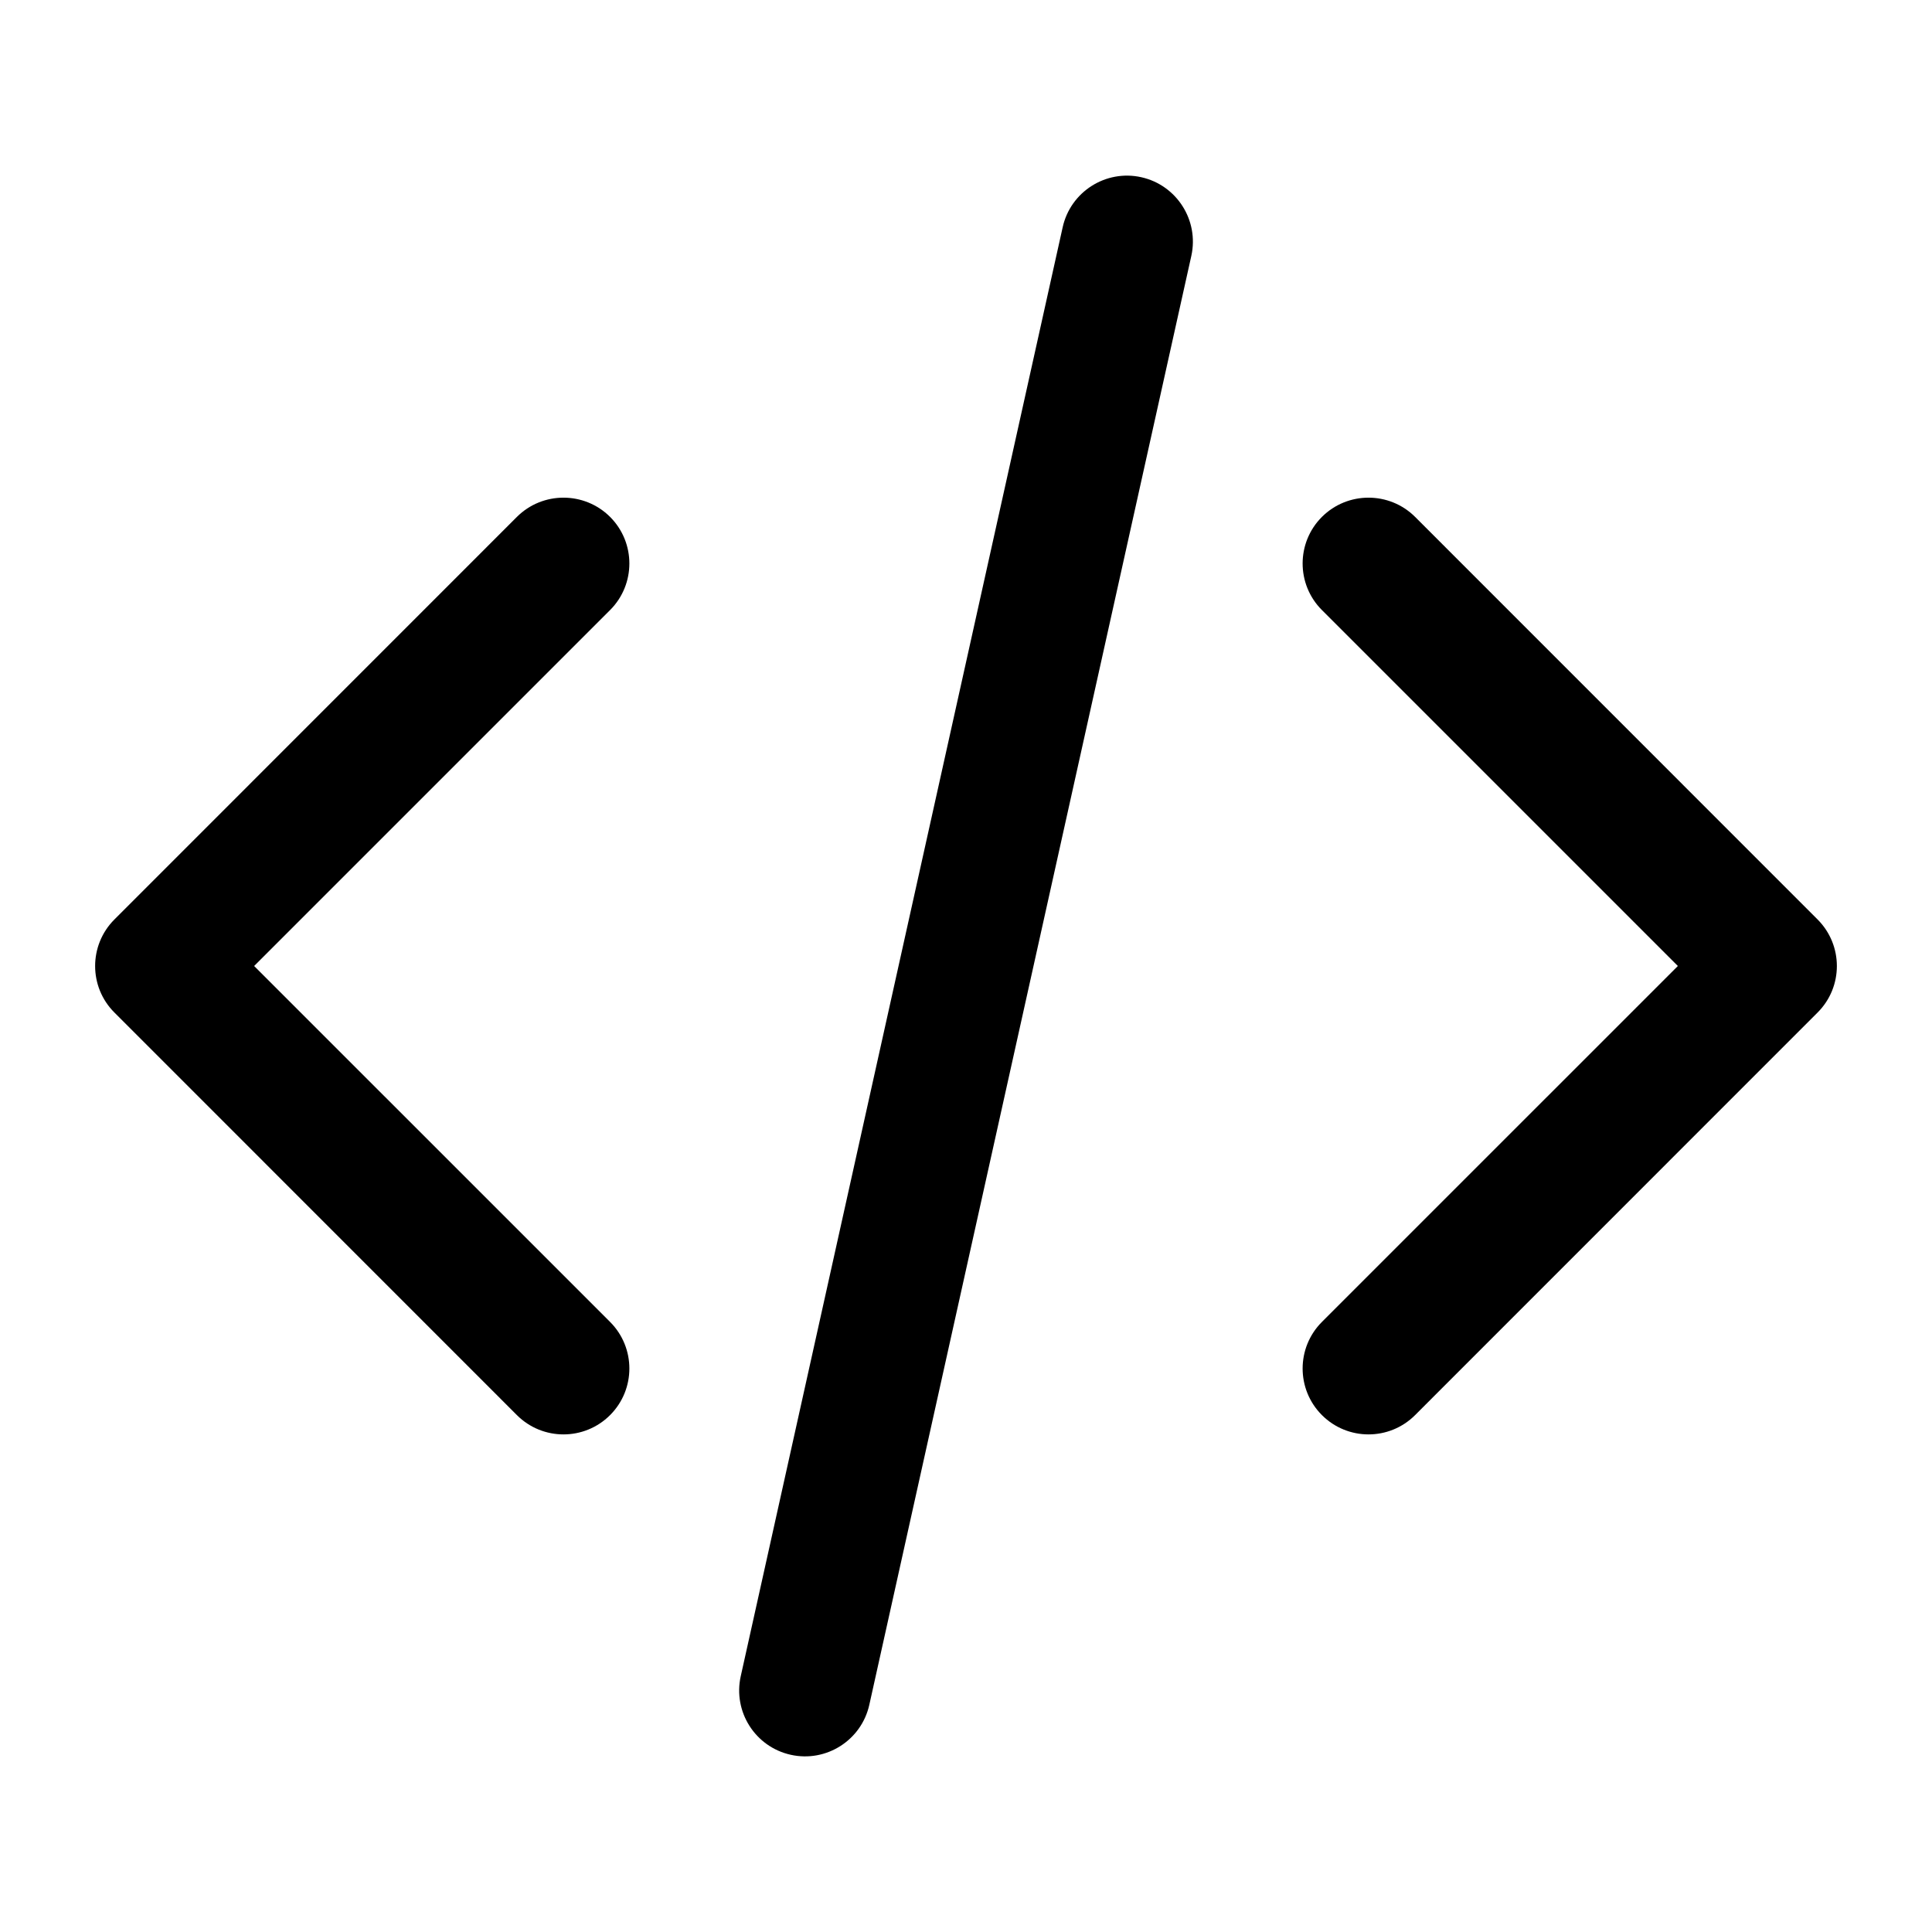
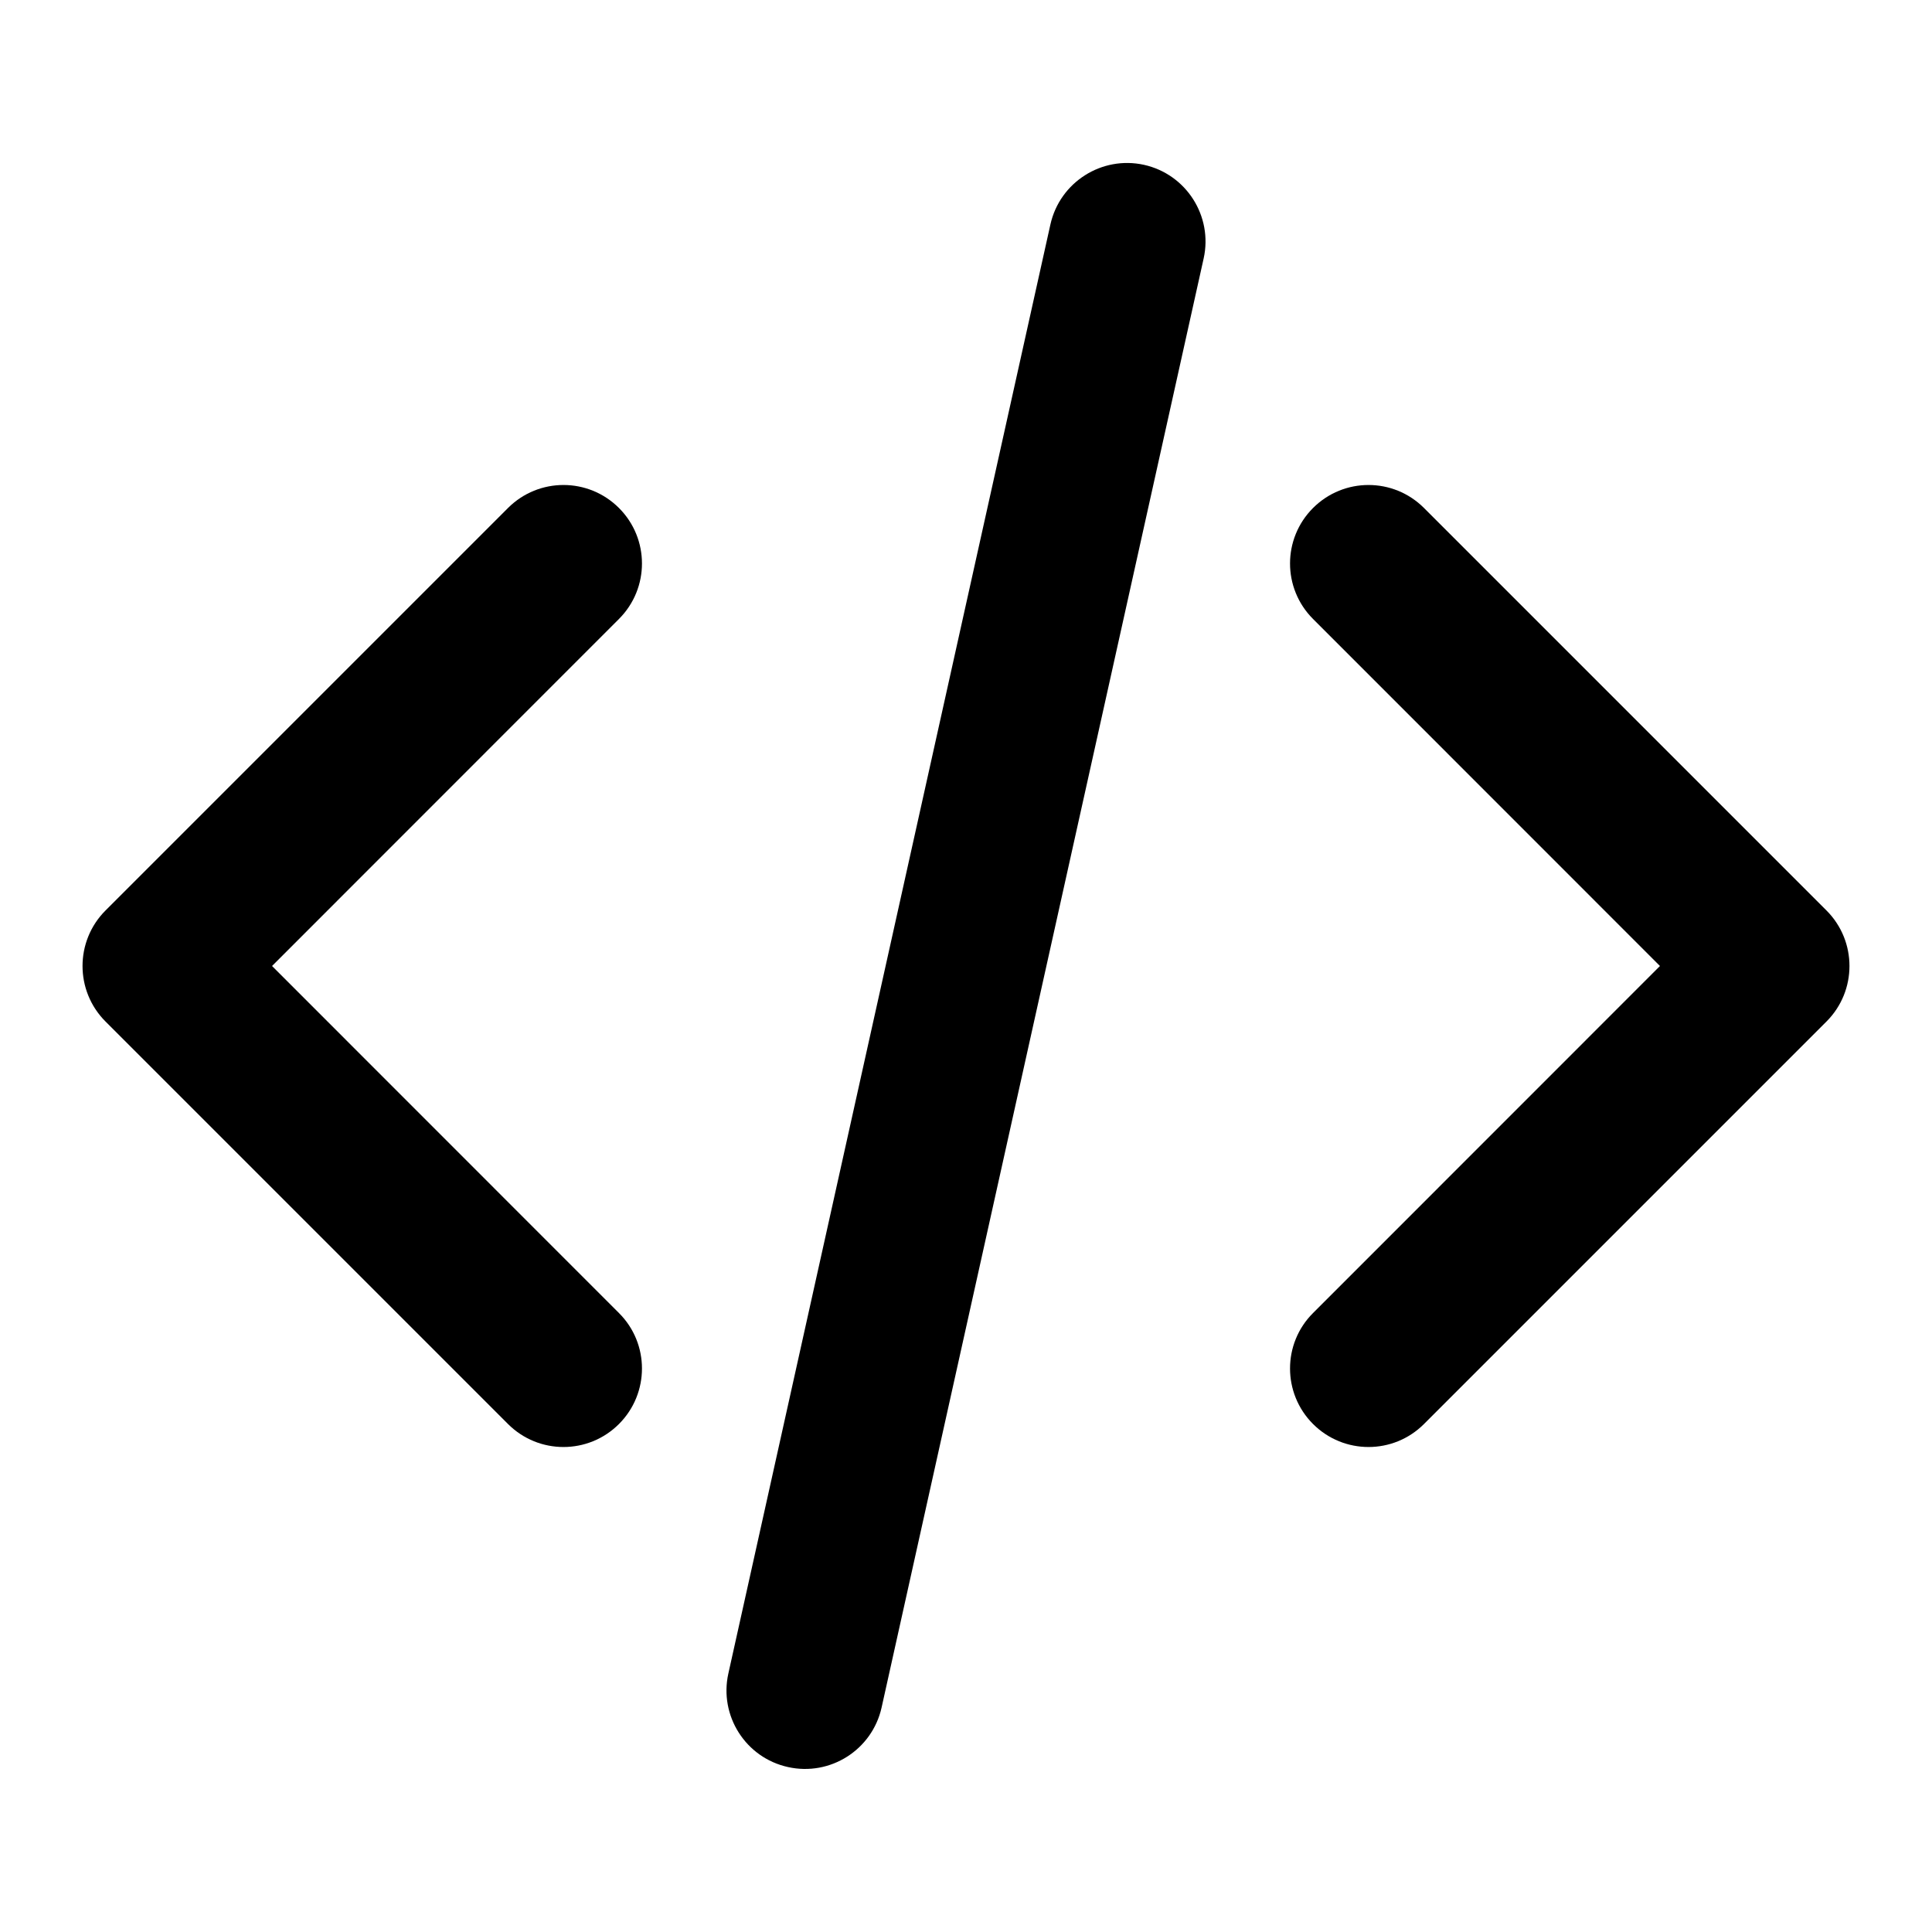
- <svg xmlns="http://www.w3.org/2000/svg" width="22" height="22" viewBox="0 0 22 22">
-   <path fill-rule="evenodd" clip-rule="evenodd" d="M12.996 2.018C13.4 2.108 13.655 2.509 13.566 2.913L9.899 19.413C9.809 19.817 9.408 20.072 9.004 19.982C8.6 19.892 8.345 19.492 8.435 19.087L12.101 2.587C12.191 2.183 12.592 1.928 12.996 2.018ZM6.947 5.886C7.24 6.179 7.24 6.654 6.947 6.947L2.894 11L6.947 15.053C7.24 15.346 7.24 15.821 6.947 16.114C6.654 16.407 6.179 16.407 5.886 16.114L1.303 11.53C1.01 11.238 1.01 10.763 1.303 10.47L5.886 5.886C6.179 5.594 6.654 5.594 6.947 5.886ZM15.053 5.886C15.346 5.594 15.821 5.594 16.114 5.886L20.697 10.47C20.99 10.763 20.99 11.238 20.697 11.53L16.114 16.114C15.821 16.407 15.346 16.407 15.053 16.114C14.76 15.821 14.76 15.346 15.053 15.053L19.106 11L15.053 6.947C14.76 6.654 14.76 6.179 15.053 5.886Z" />
+ <svg xmlns="http://www.w3.org/2000/svg" width="16" height="16" viewBox="0 0 16 16">
+   <path fill-rule="evenodd" clip-rule="evenodd" d="M9.474 1.365C9.825 1.443 10.046 1.791 9.968 2.141L7.301 14.141C7.223 14.491 6.876 14.712 6.526 14.634C6.175 14.557 5.954 14.209 6.032 13.859L8.699 1.859C8.777 1.509 9.124 1.288 9.474 1.365ZM5.126 4.207C5.38 4.461 5.38 4.872 5.126 5.126L2.253 8L5.126 10.874C5.38 11.127 5.38 11.539 5.126 11.793C4.872 12.047 4.461 12.047 4.207 11.793L0.874 8.46C0.62 8.206 0.62 7.794 0.874 7.54L4.207 4.207C4.461 3.953 4.872 3.953 5.126 4.207ZM10.874 4.207C11.128 3.953 11.539 3.953 11.793 4.207L15.126 7.54C15.38 7.794 15.38 8.206 15.126 8.46L11.793 11.793C11.539 12.047 11.128 12.047 10.874 11.793C10.62 11.539 10.62 11.127 10.874 10.874L13.747 8L10.874 5.126C10.62 4.872 10.62 4.461 10.874 4.207Z" fill="black" />
</svg>
